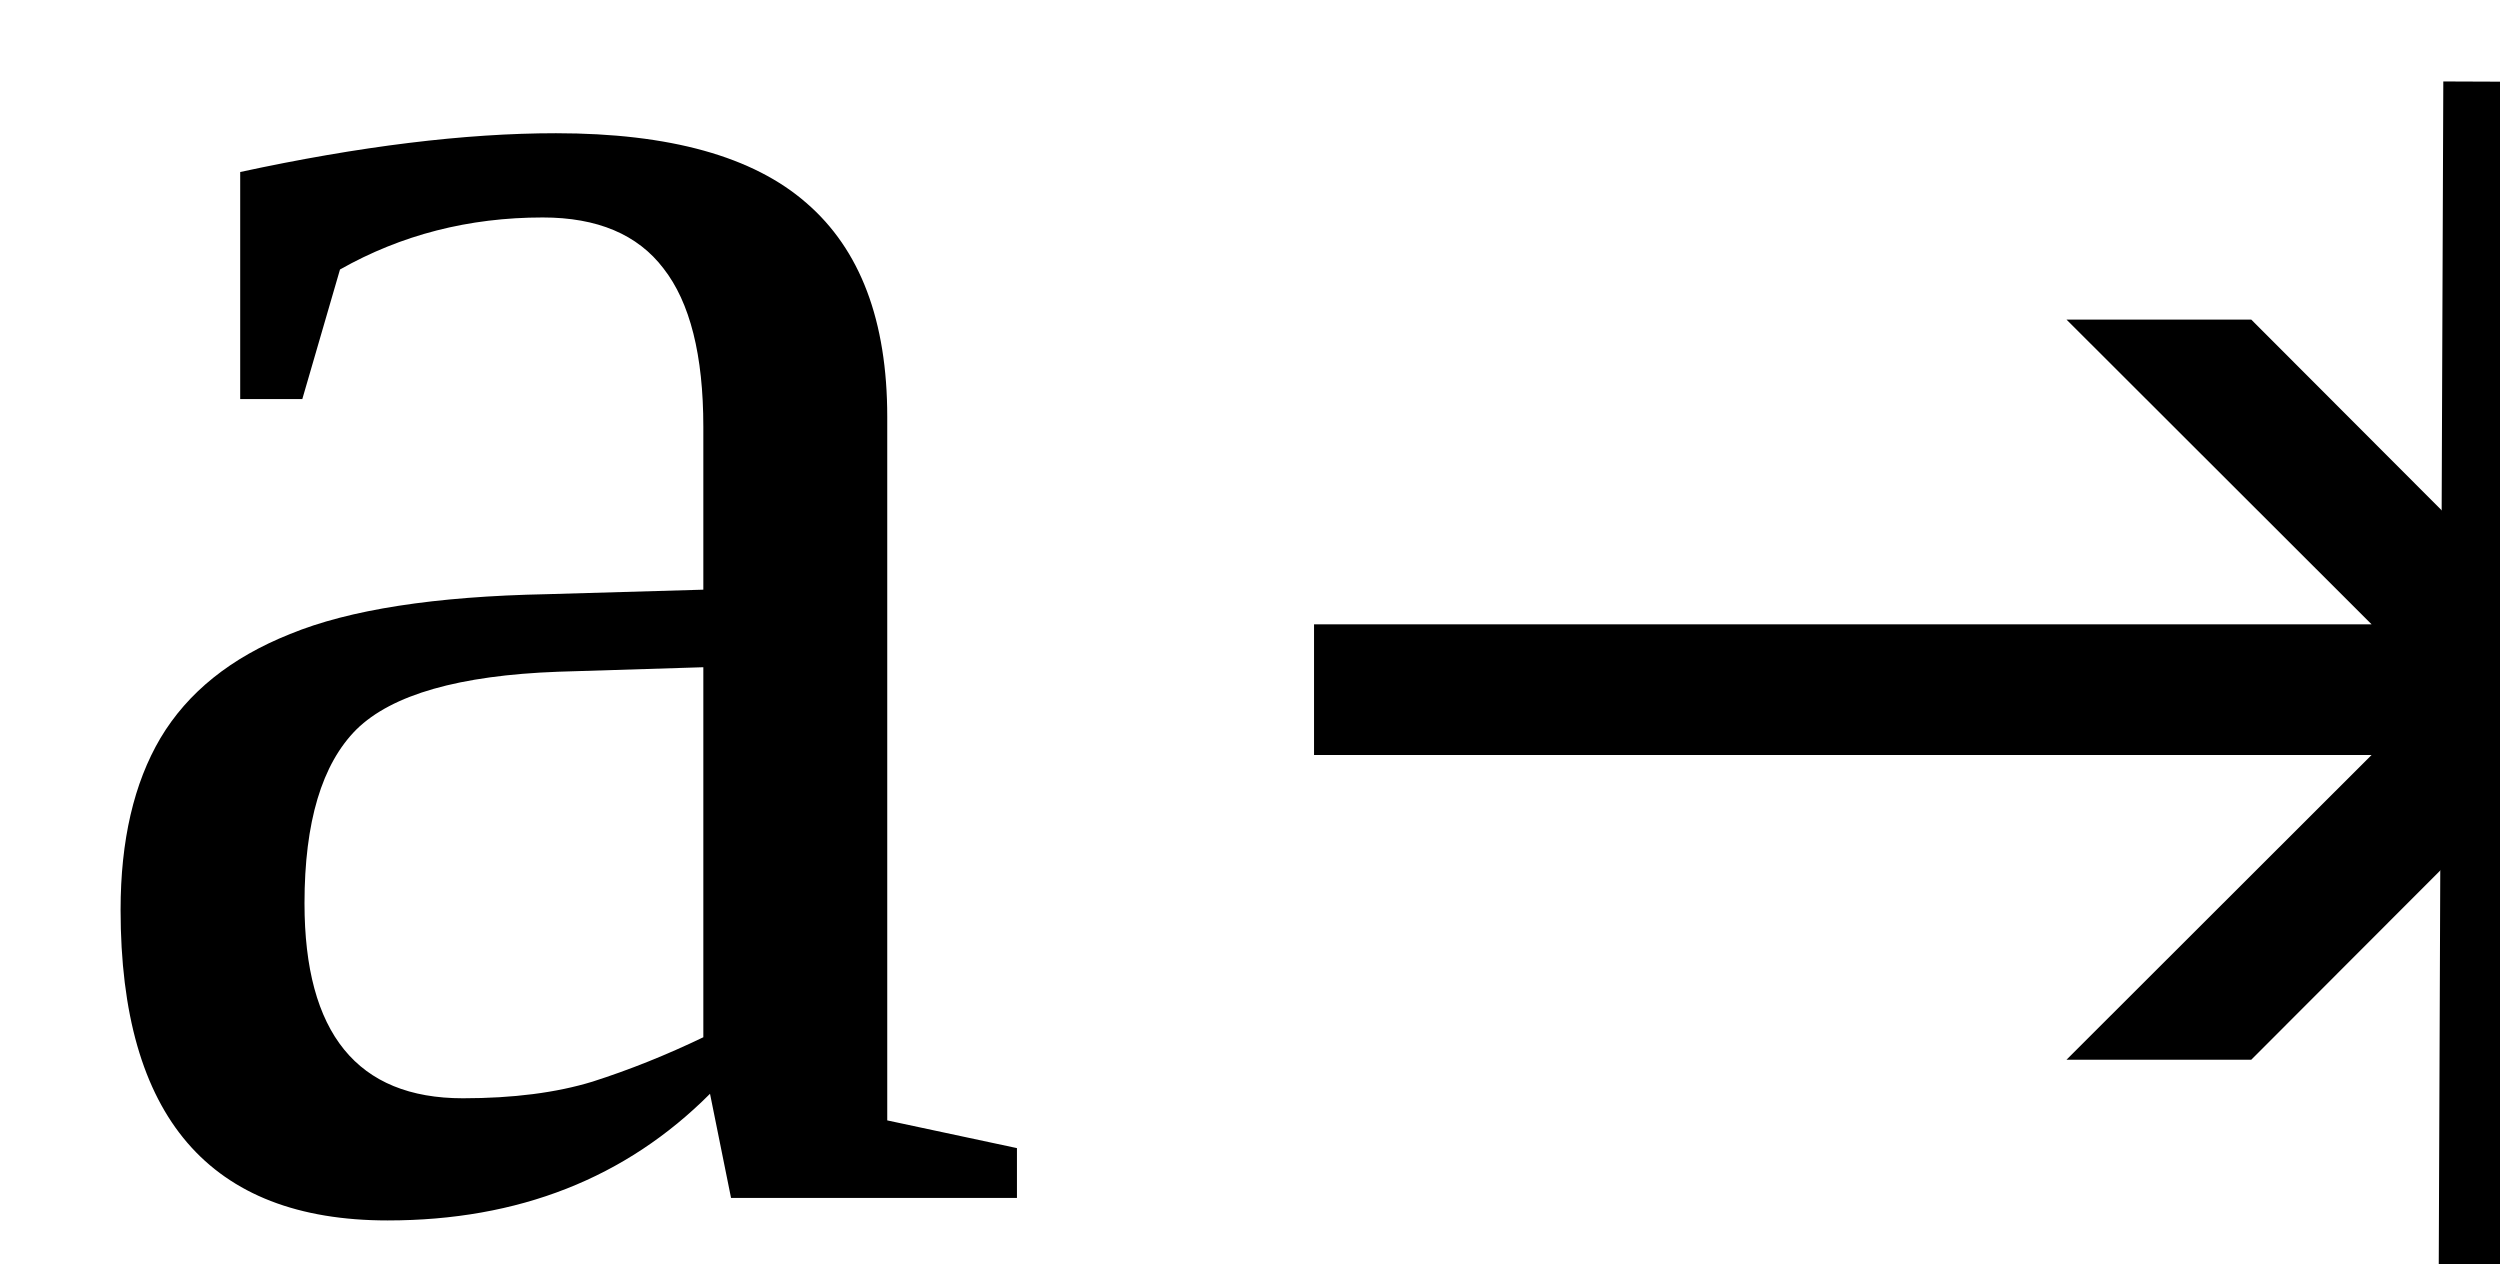
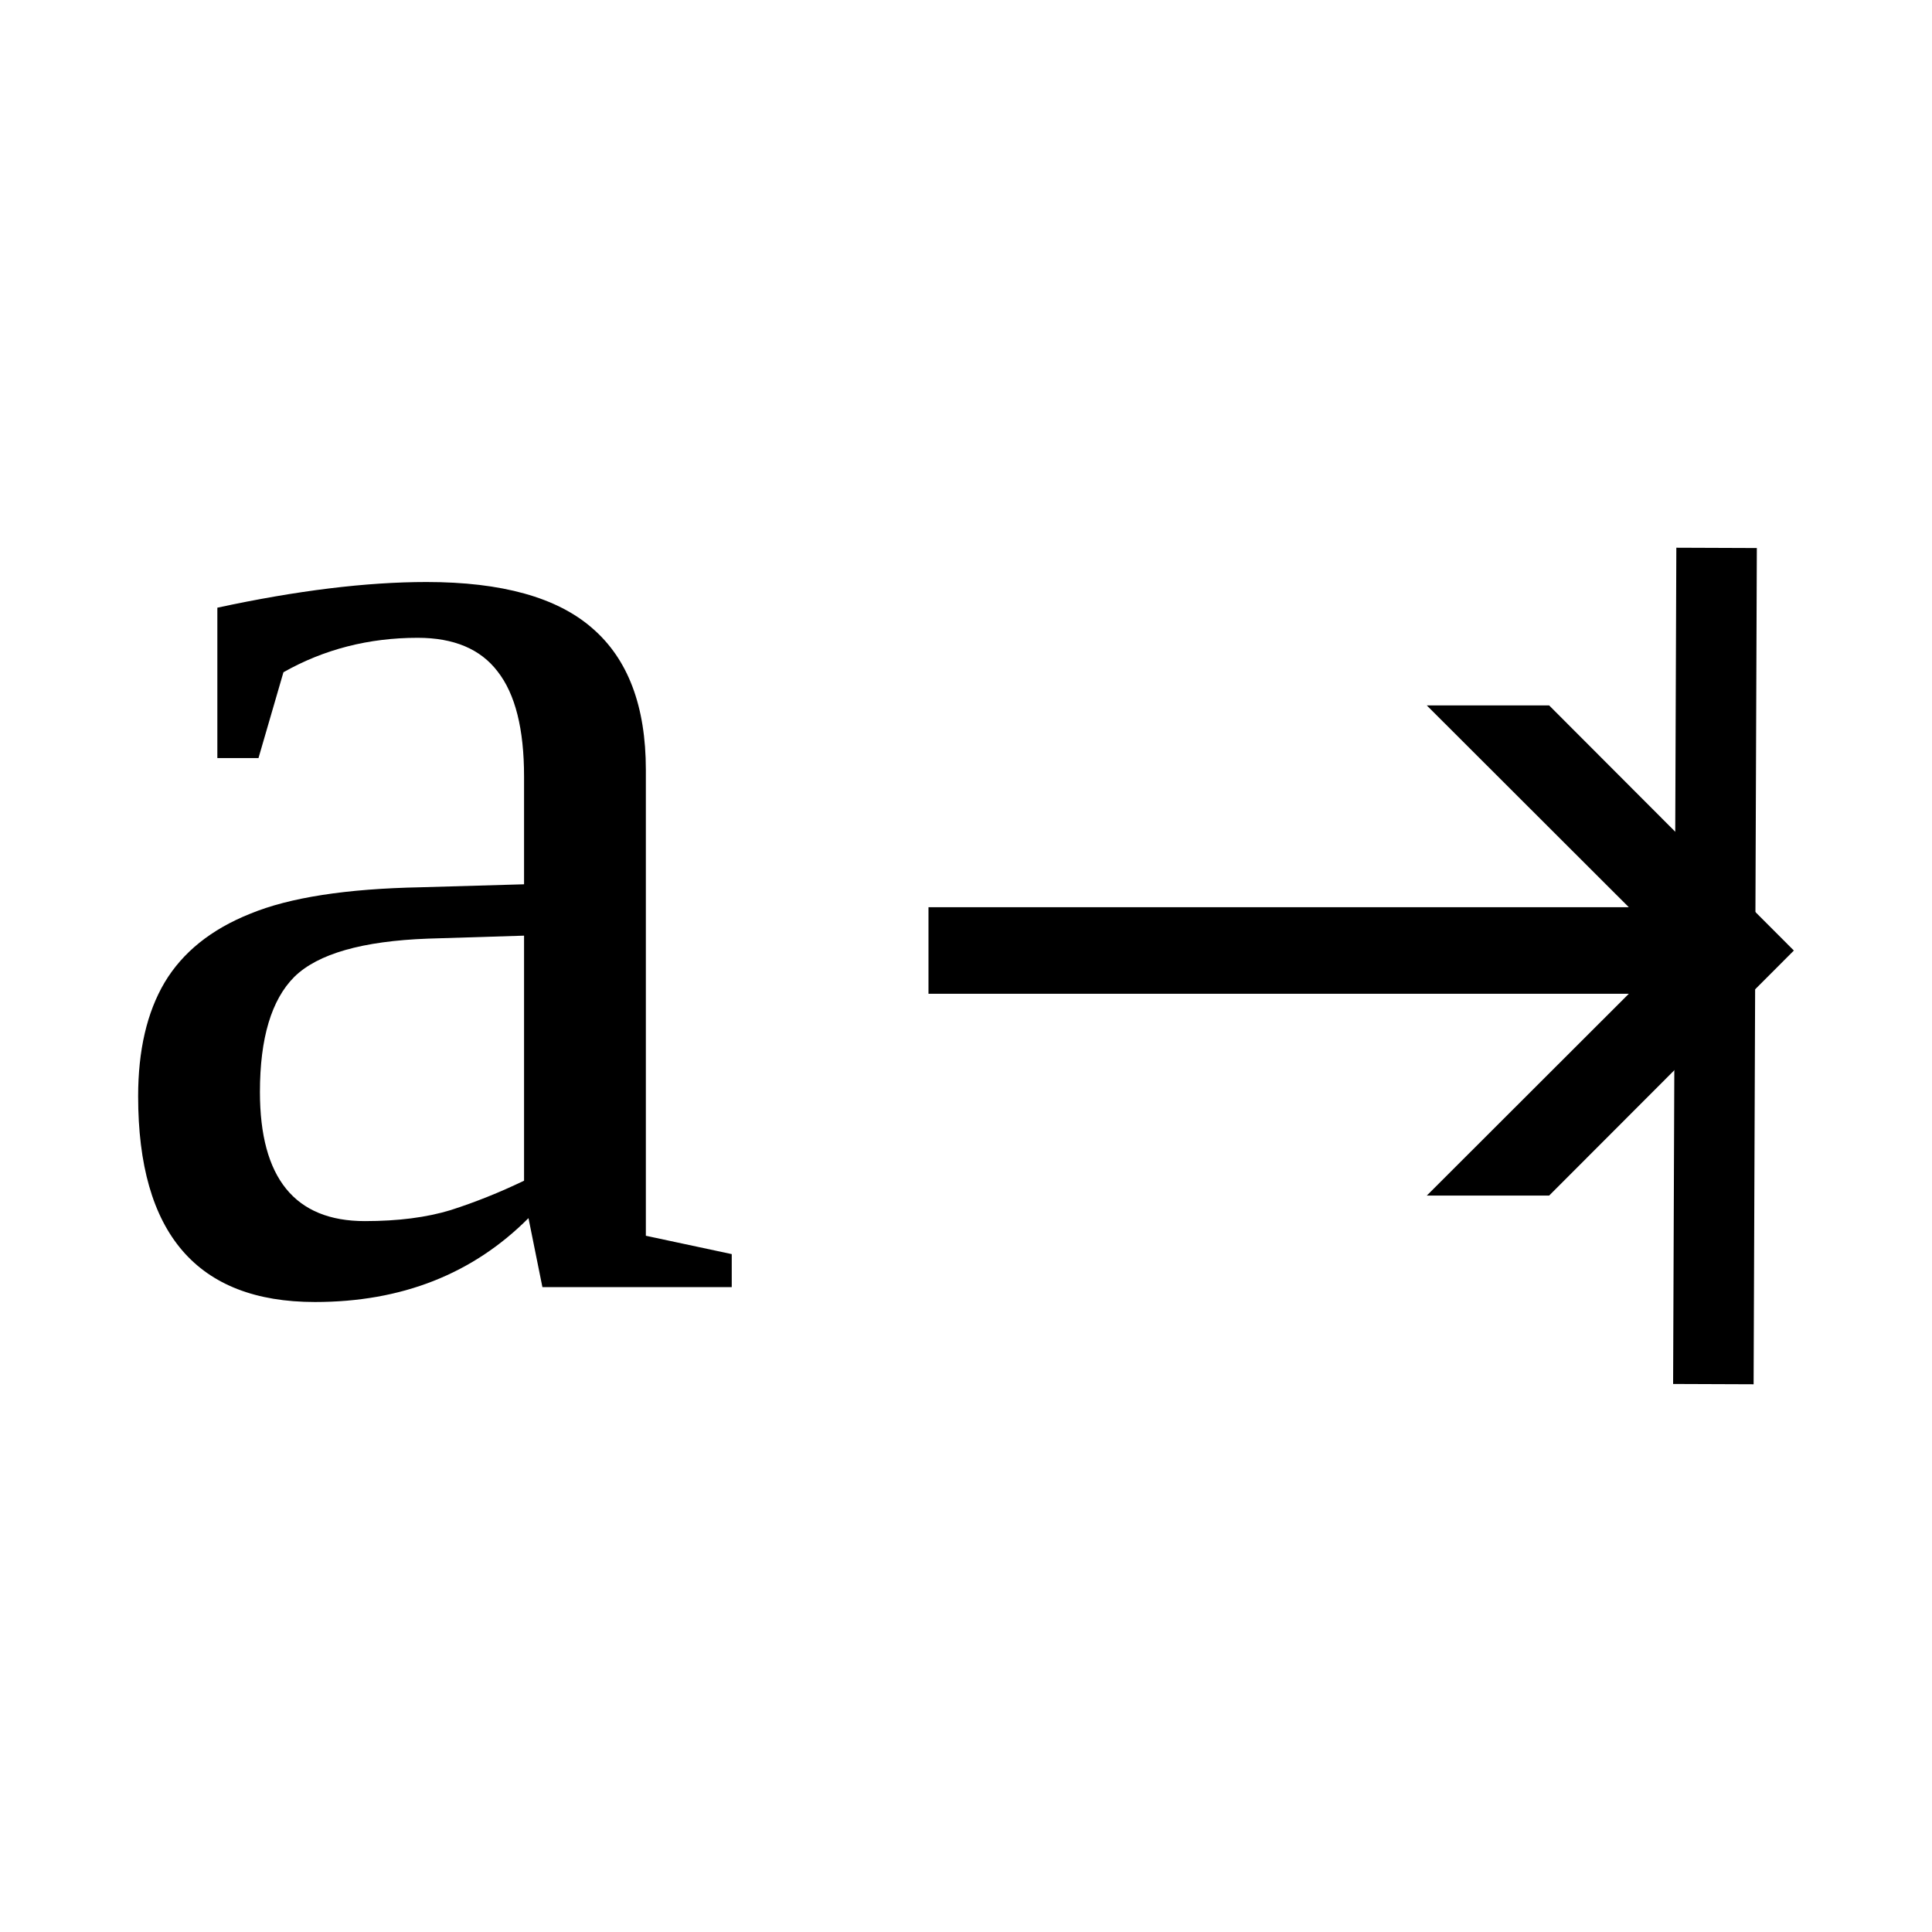
- <svg xmlns="http://www.w3.org/2000/svg" version="1.1">
-   <path d="M 4.574,1.096 Q 5.978,1.096 6.634,1.67 7.299,2.244 7.299,3.429 V 9.217 L 8.366,9.445 V 9.855 H 6.014 L 5.841,8.998 Q 4.802,10.04 3.189,10.04 0.992,10.04 0.992,7.485 0.992,6.628 1.32,6.072 1.657,5.507 2.386,5.216 3.116,4.915 4.501,4.888 L 5.786,4.851 V 3.511 Q 5.786,2.627 5.458,2.208 5.139,1.789 4.465,1.789 3.553,1.789 2.797,2.217 L 2.487,3.283 H 1.976 V 1.415 Q 3.453,1.096 4.574,1.096 Z M 5.786,5.489 4.592,5.526 Q 3.371,5.571 2.933,6 2.505,6.428 2.505,7.431 2.505,9.035 3.808,9.035 4.428,9.035 4.875,8.898 5.331,8.752 5.786,8.533 Z" />
-   <path d="M 21.56,5.674 18.52,2.629 H 17 L 19.51,5.136 H 10.81 V 6.211 H 19.51 L 17,8.718 H 18.52 Z" />
-   <path style="stroke:#000000;stroke-width:1px;" d="M 20.6,0.672 20.56,11.06" />
+ <svg xmlns="http://www.w3.org/2000/svg" version="1.1" id="svg114" width="24" height="24">
+   <defs id="defs118" />
+   <path d="m 5.298,7.23 q 1.404,0 2.06,0.574 0.665,0.574 0.665,1.759 v 5.788 l 1.067,0.228 v 0.41 H 6.738 l -0.173,-0.857 q -1.039,1.042 -2.652,1.042 -2.197,0 -2.197,-2.555 0,-0.857 0.328,-1.413 0.337,-0.565 1.066,-0.856 0.73,-0.301 2.115,-0.328 l 1.285,-0.037 v -1.34 q 0,-0.884 -0.328,-1.303 -0.319,-0.419 -0.993,-0.419 -0.912,0 -1.668,0.428 l -0.31,1.066 H 2.7 V 7.549 q 1.477,-0.319 2.598,-0.319 z m 1.212,4.393 -1.194,0.037 q -1.221,0.045 -1.659,0.474 -0.428,0.428 -0.428,1.431 0,1.604 1.303,1.604 0.62,0 1.067,-0.137 0.456,-0.146 0.911,-0.365 z" id="path108" />
+   <path d="m 22.284,11.808 -3.04,-3.045 h -1.52 l 2.51,2.507 h -8.7 v 1.075 h 8.7 l -2.51,2.507 h 1.52 z" id="path110" />
+   <path style="stroke:#000000;stroke-width:1px" d="m 21.324,6.806 -0.04,10.388" id="path112" />
</svg>
